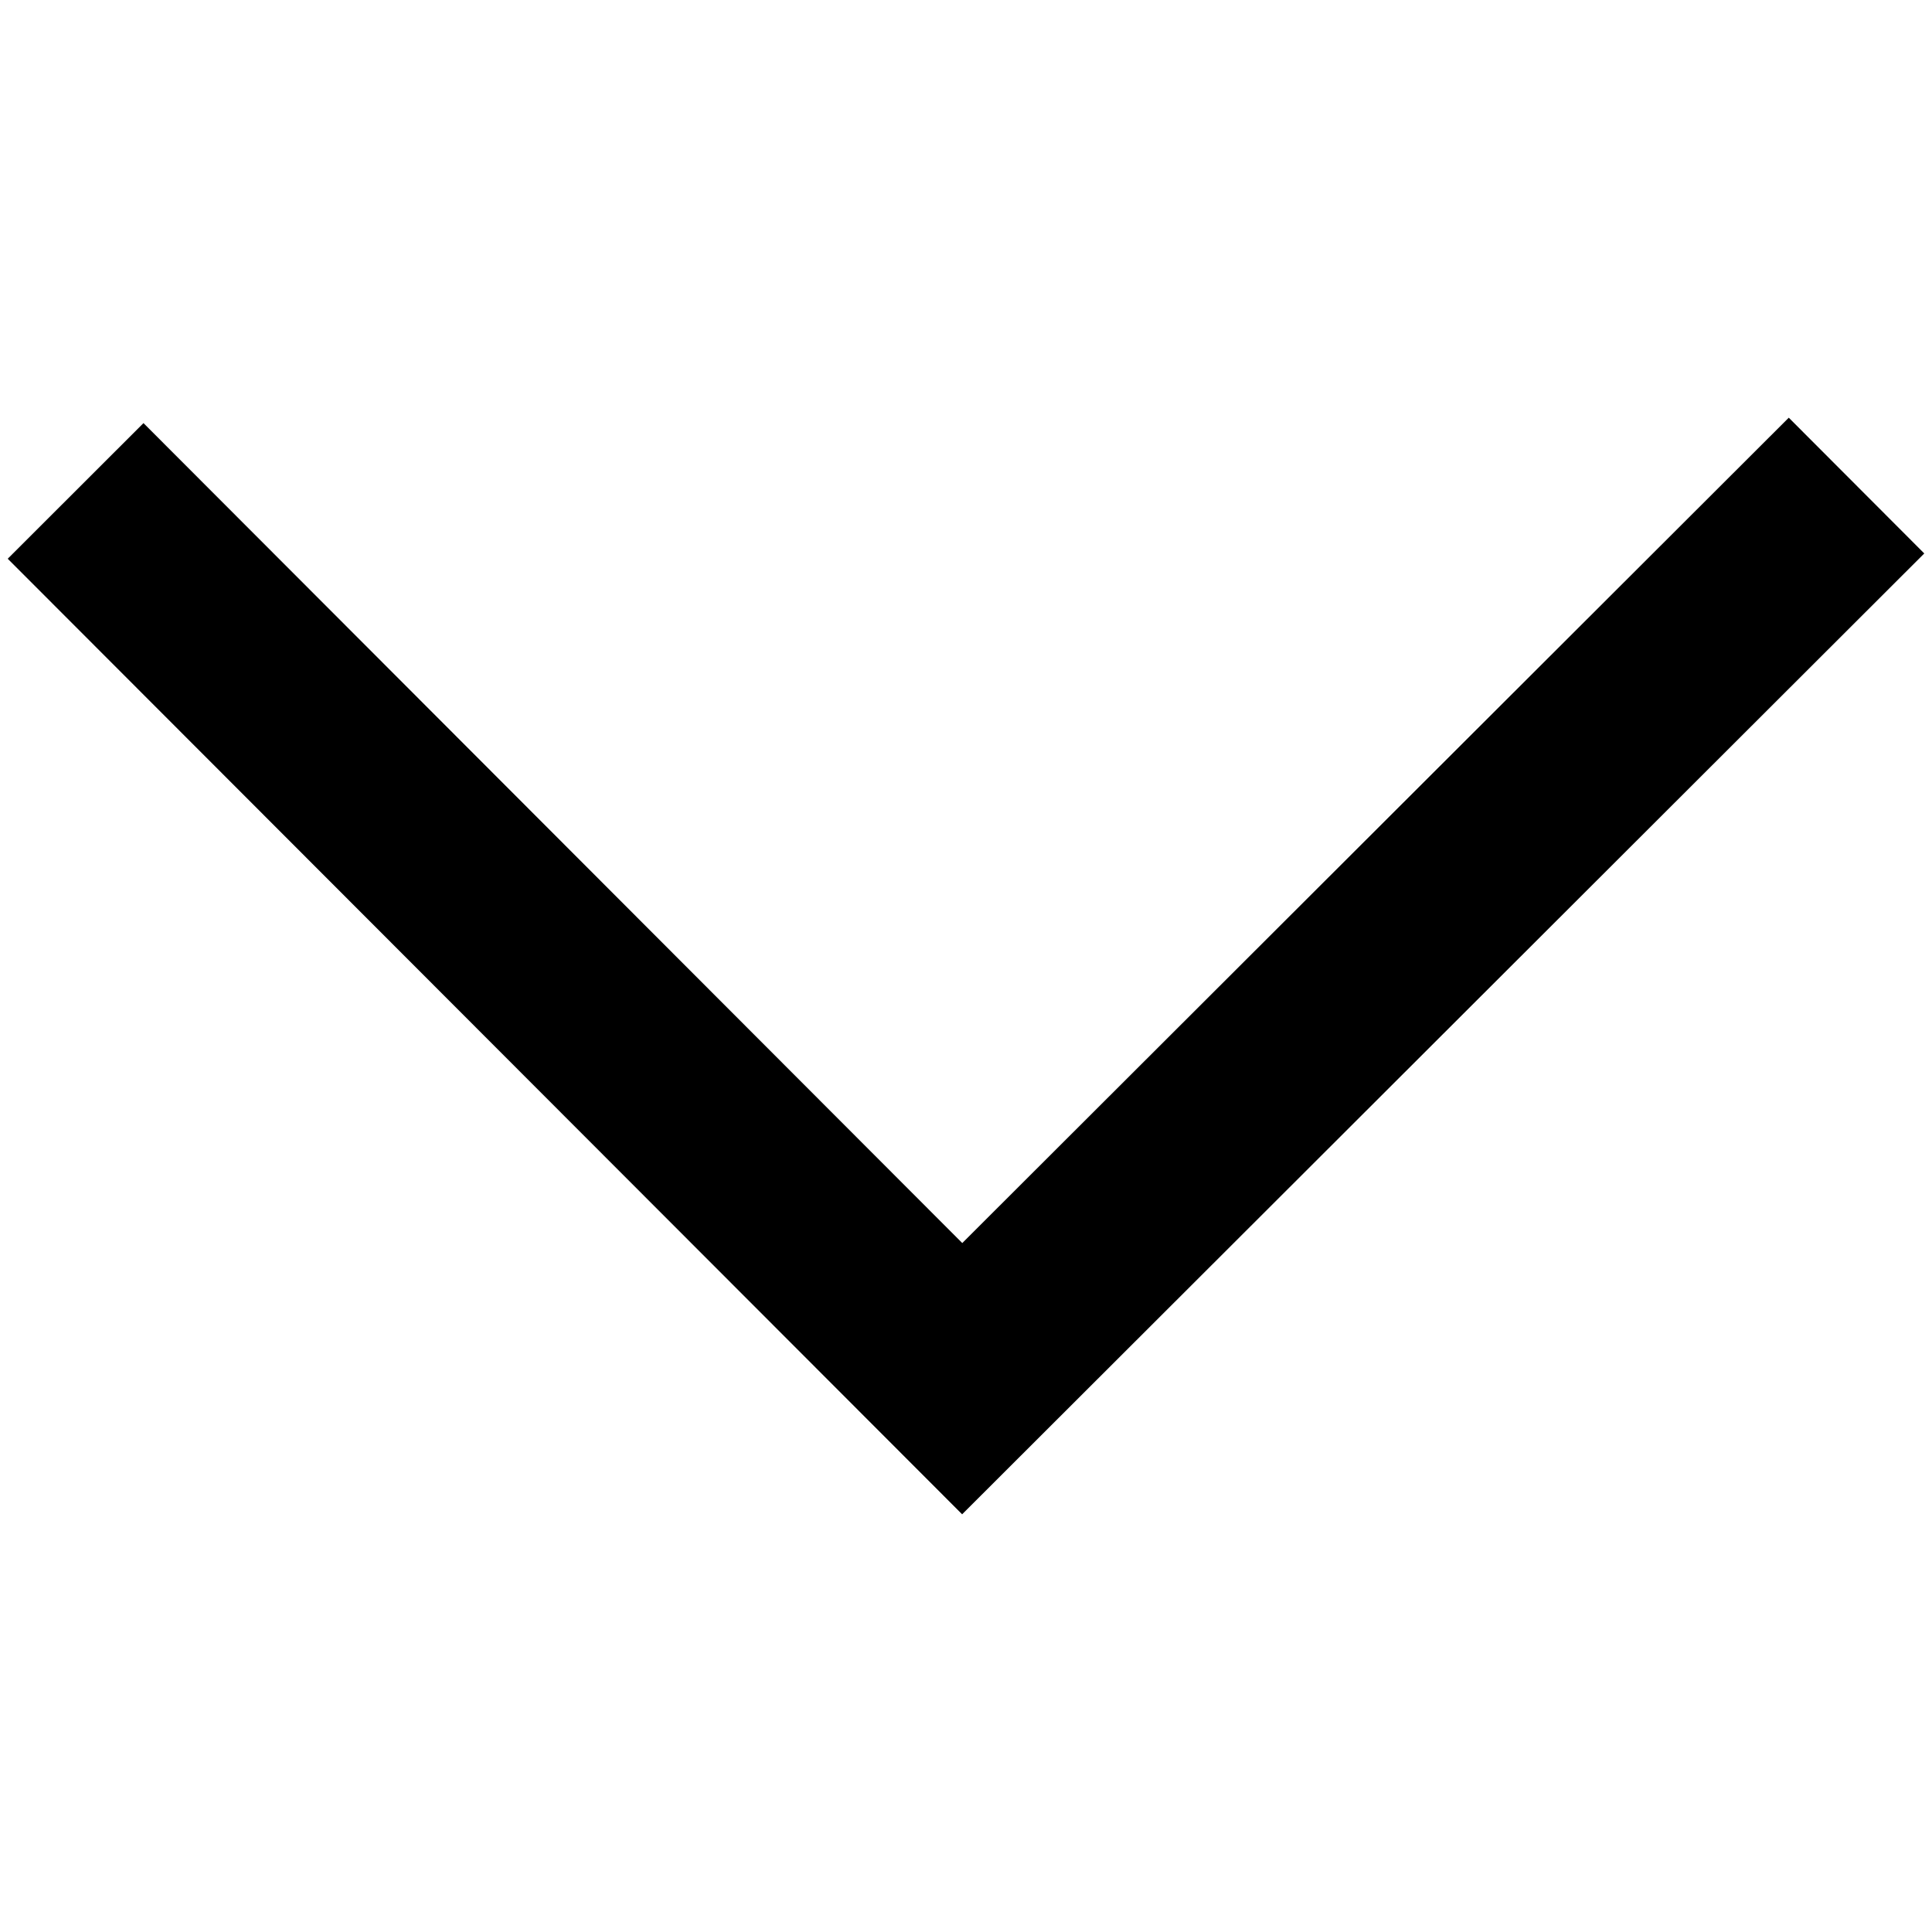
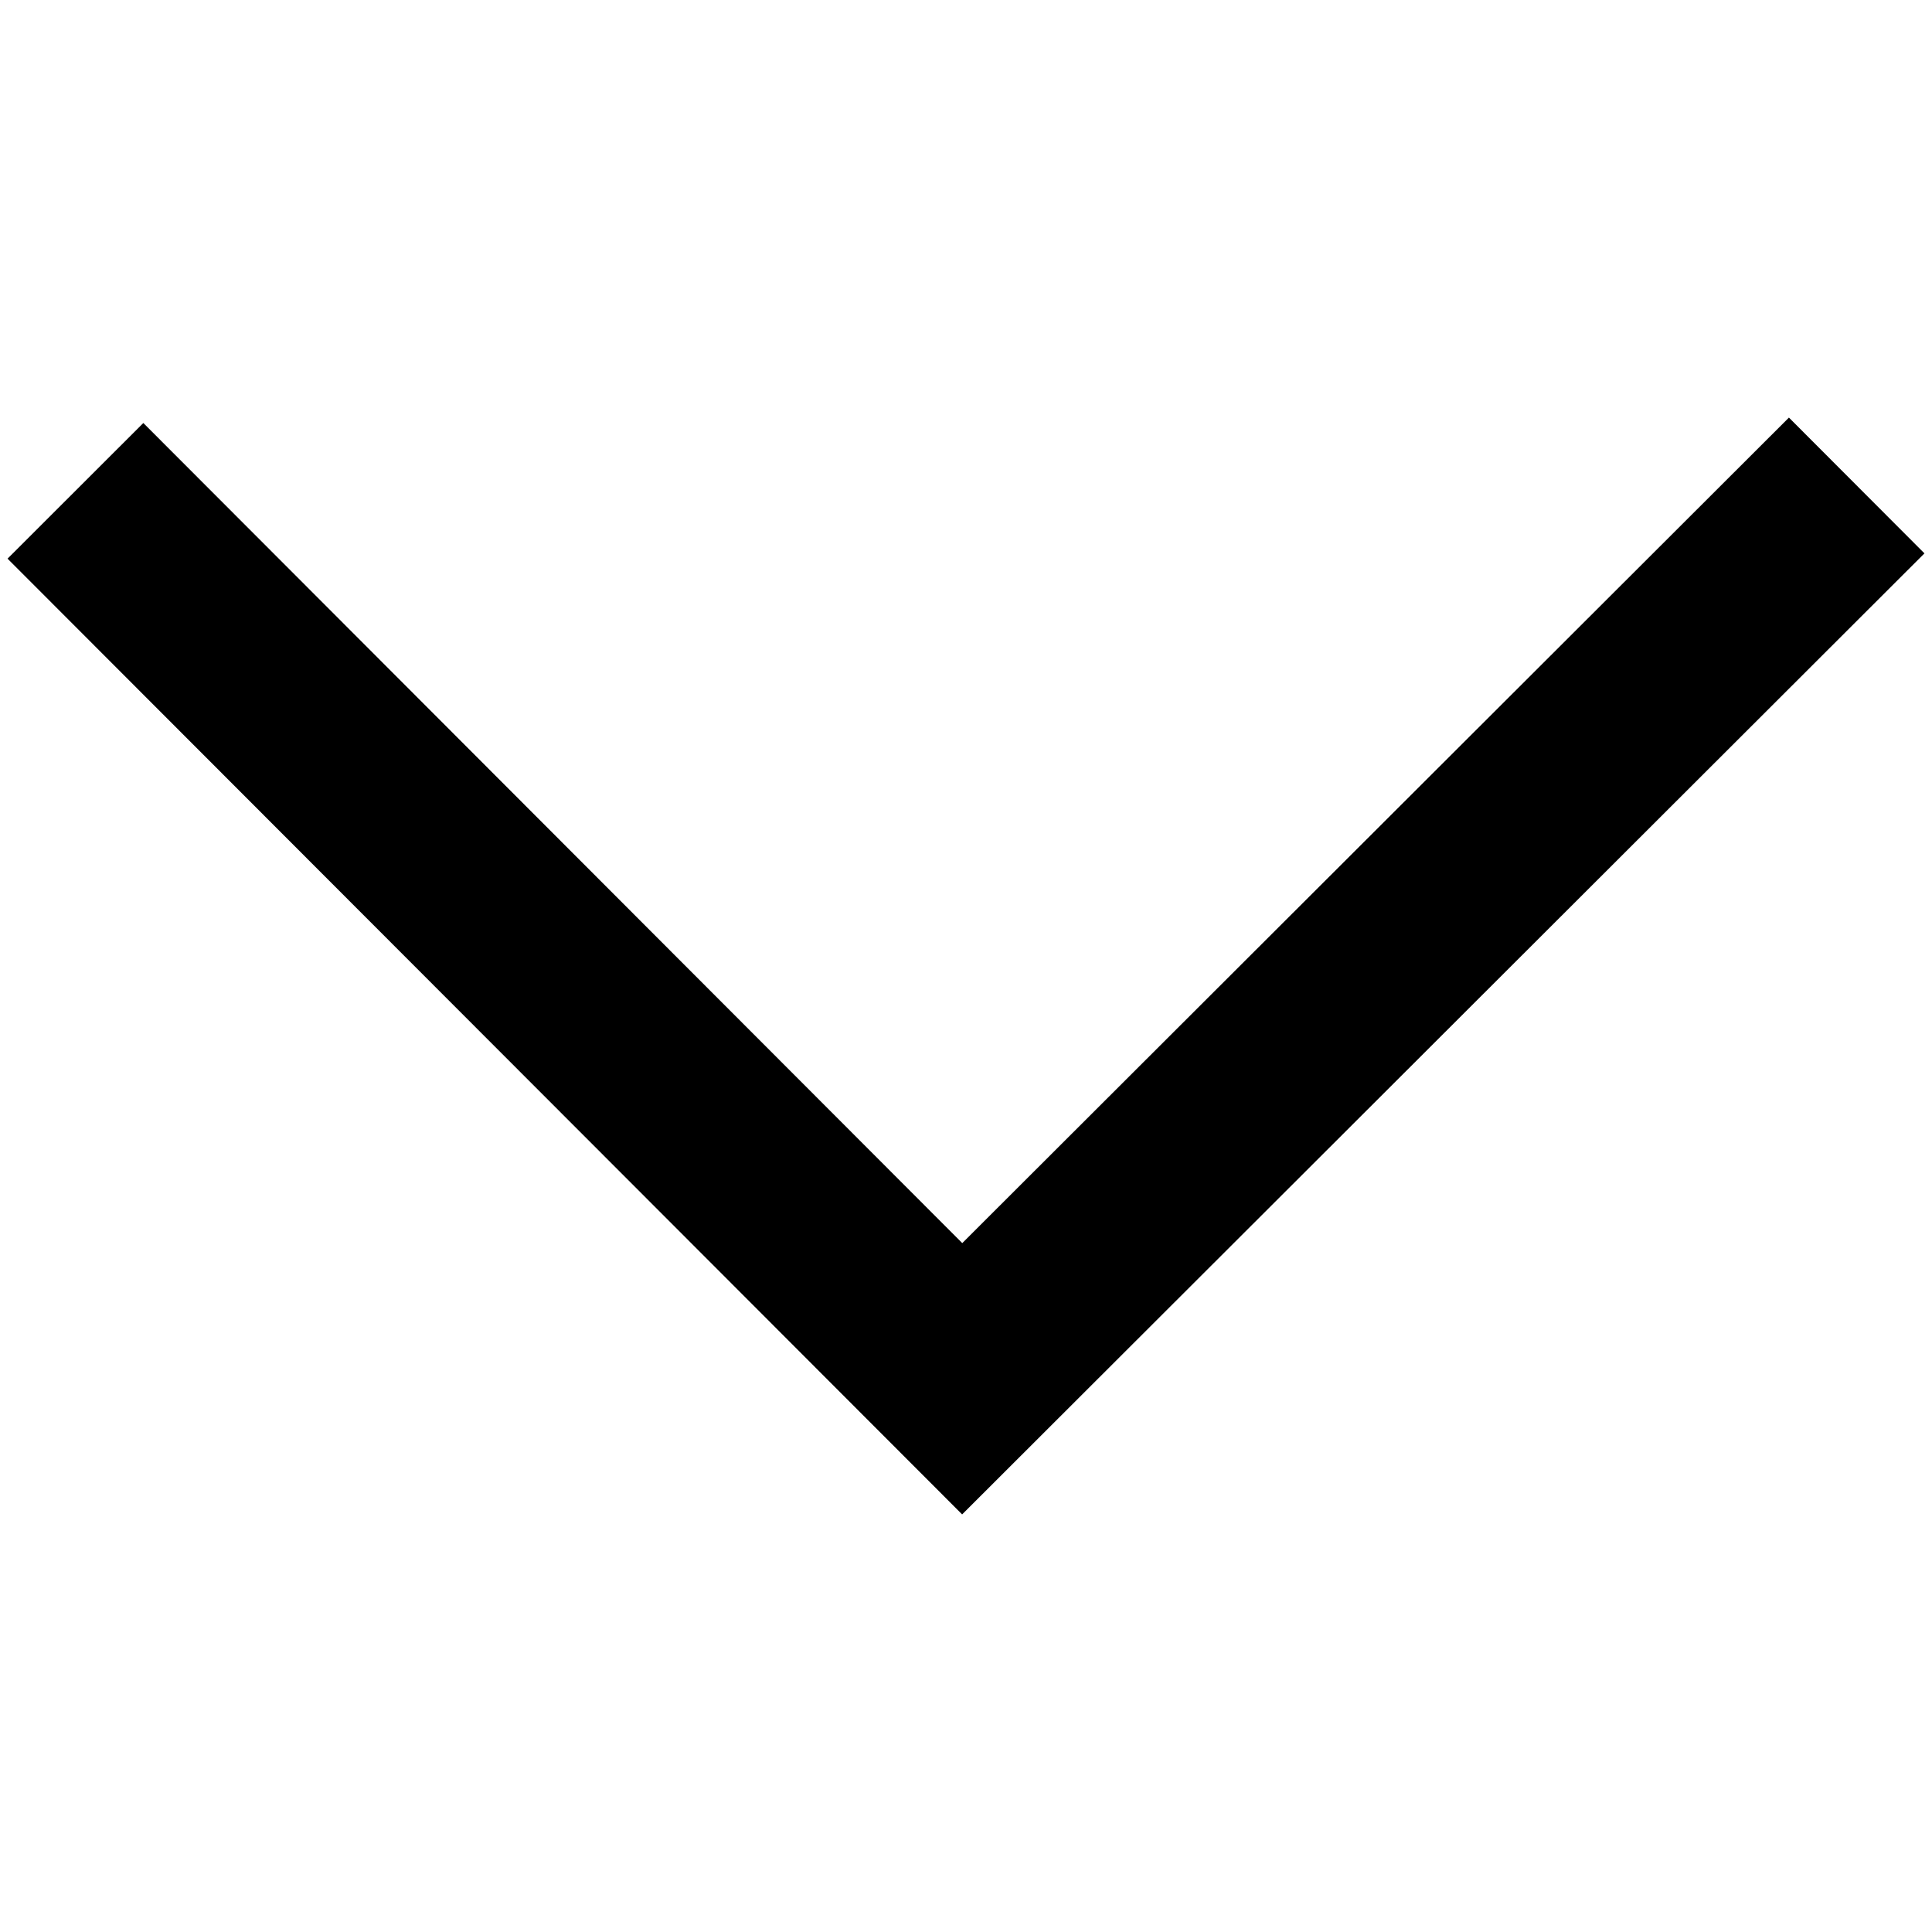
- <svg xmlns="http://www.w3.org/2000/svg" version="1.1" width="512" height="512" x="0" y="0" viewBox="0 0 1500 1500" xml:space="preserve">
-   <g>
-     <path d="m1494 429.7-747 746-741-741.9 105.4-105.3 635.7 636.6 641.7-640.8z" />
-   </g>
+ <svg xmlns="http://www.w3.org/2000/svg" version="1.1" id="Layer_1" x="0px" y="0px" width="512px" height="512px" viewBox="0 0 512 512" enable-background="new 0 0 512 512" xml:space="preserve">
+   <path d="M510,146.65L254.976,401.333L2,148.05l35.983-35.949L255.01,329.435l219.075-218.768L510,146.65z" />
</svg>
